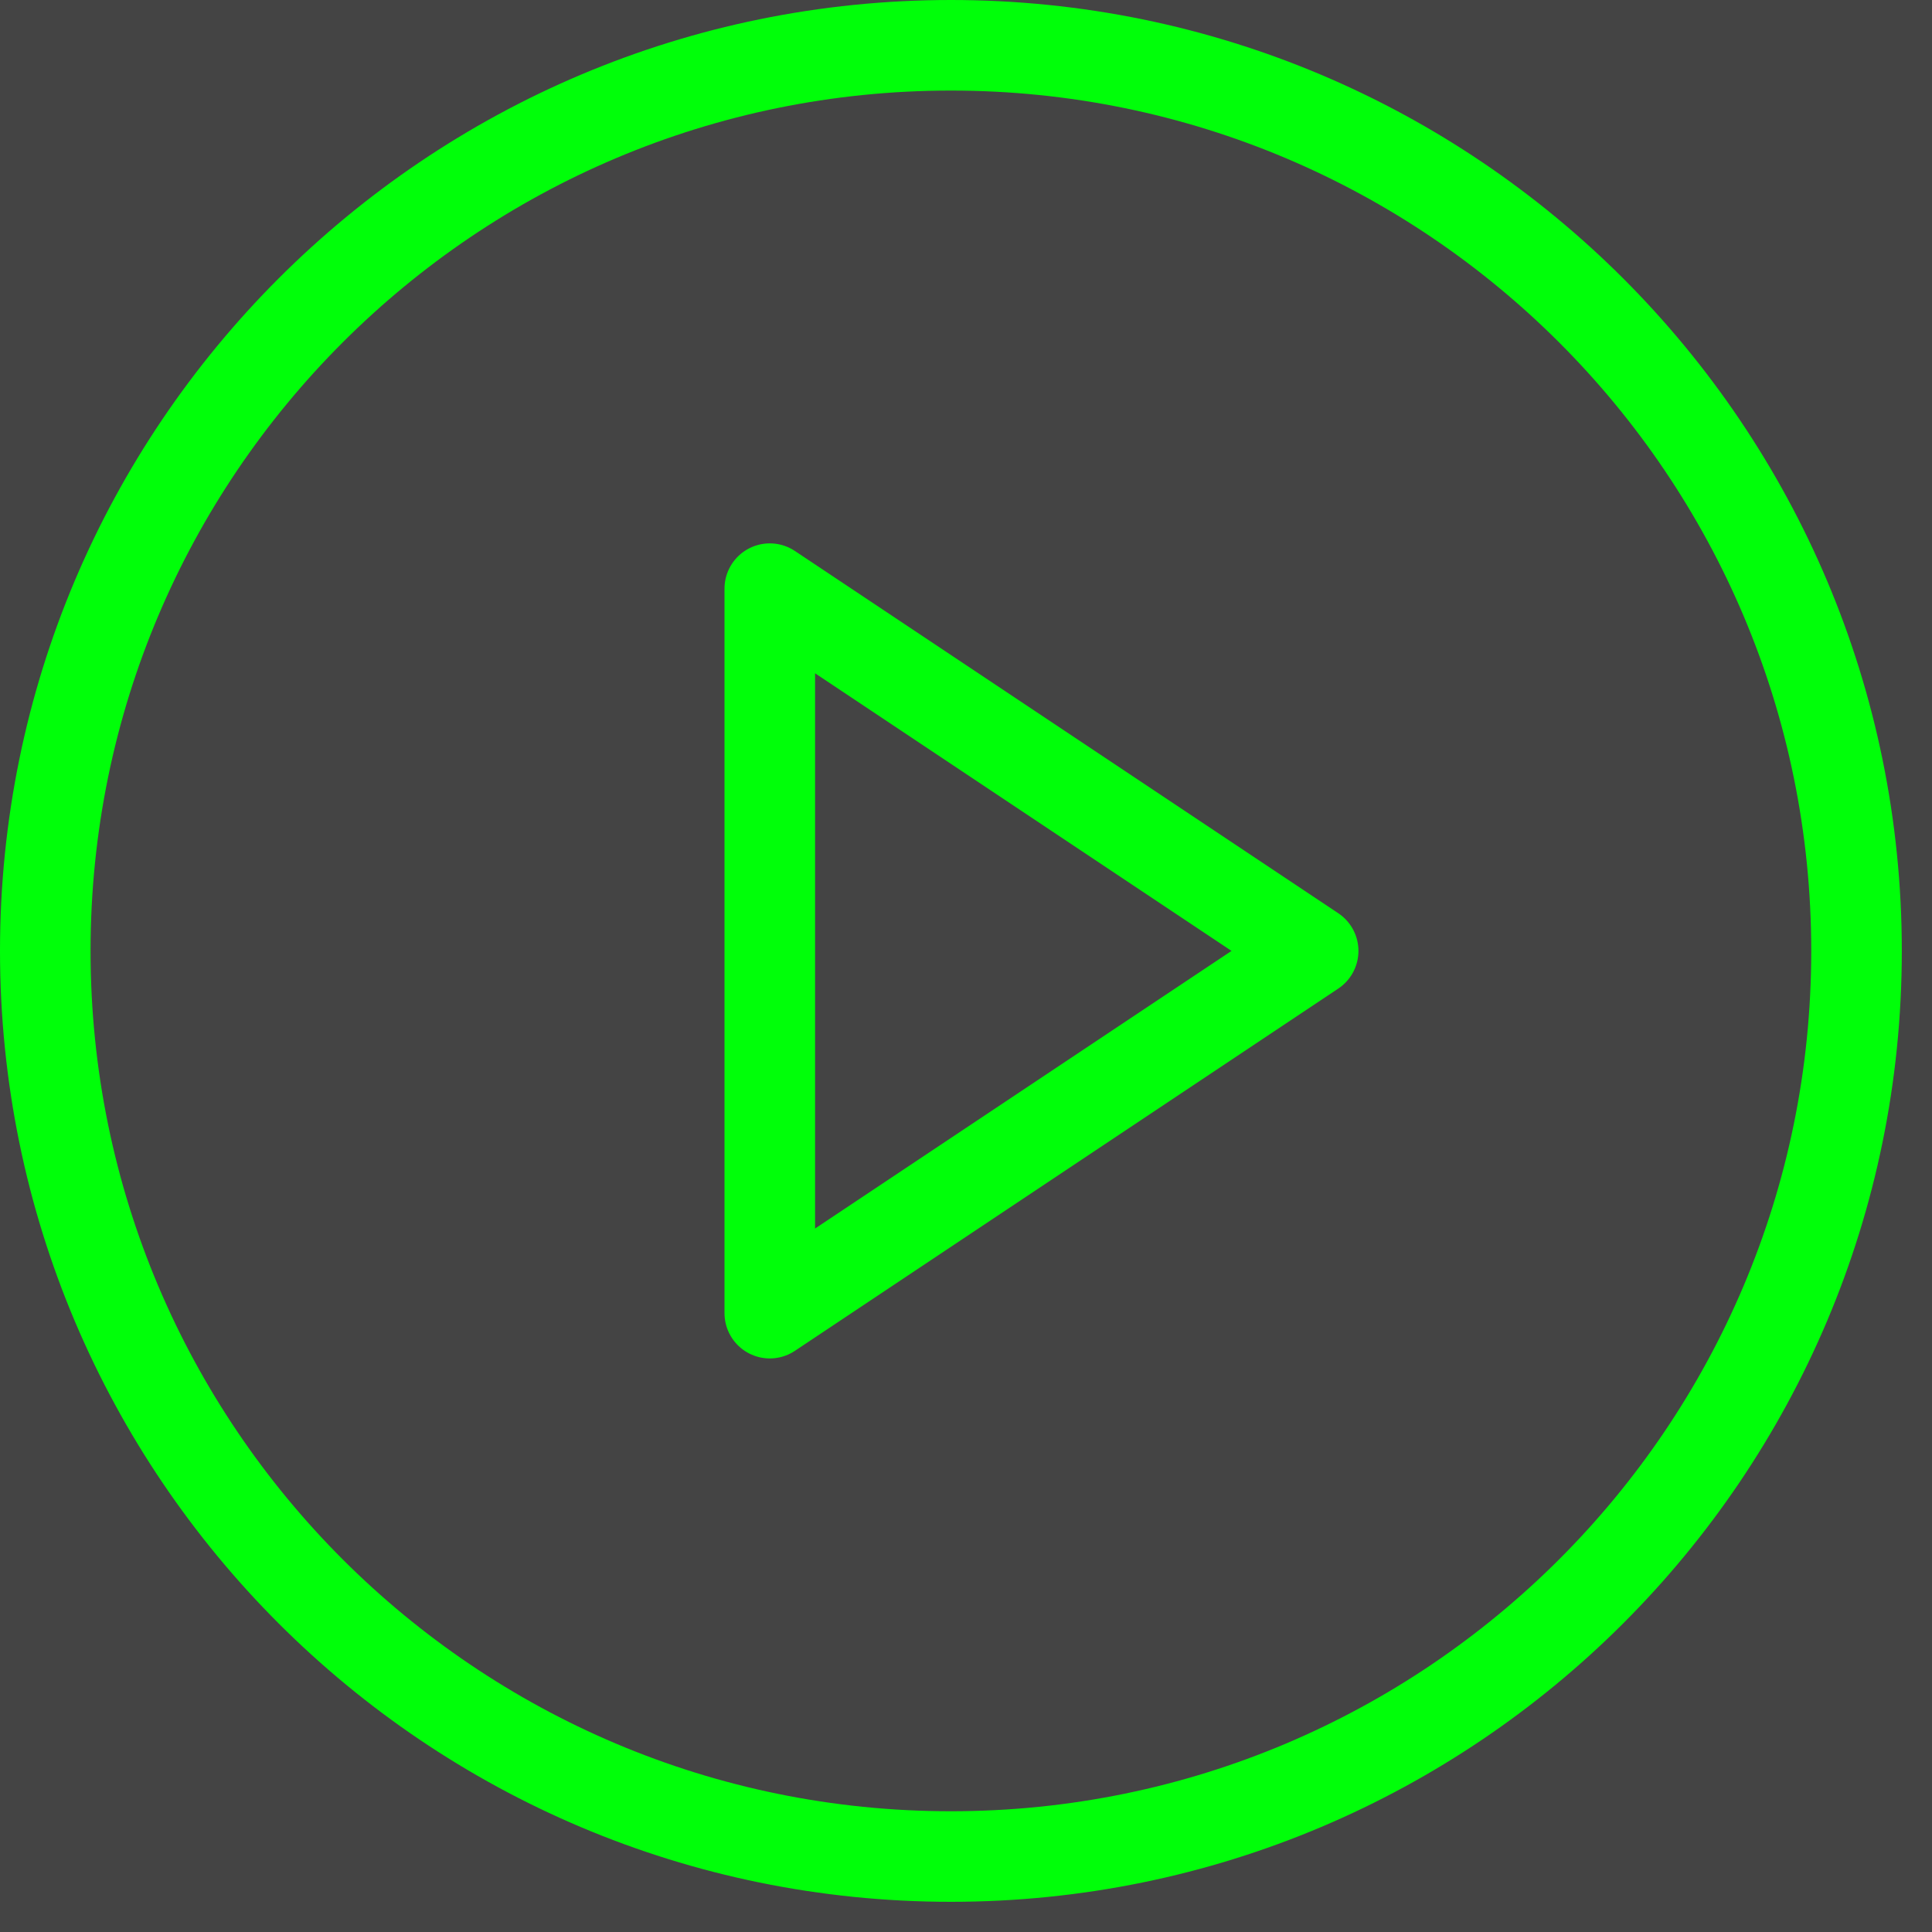
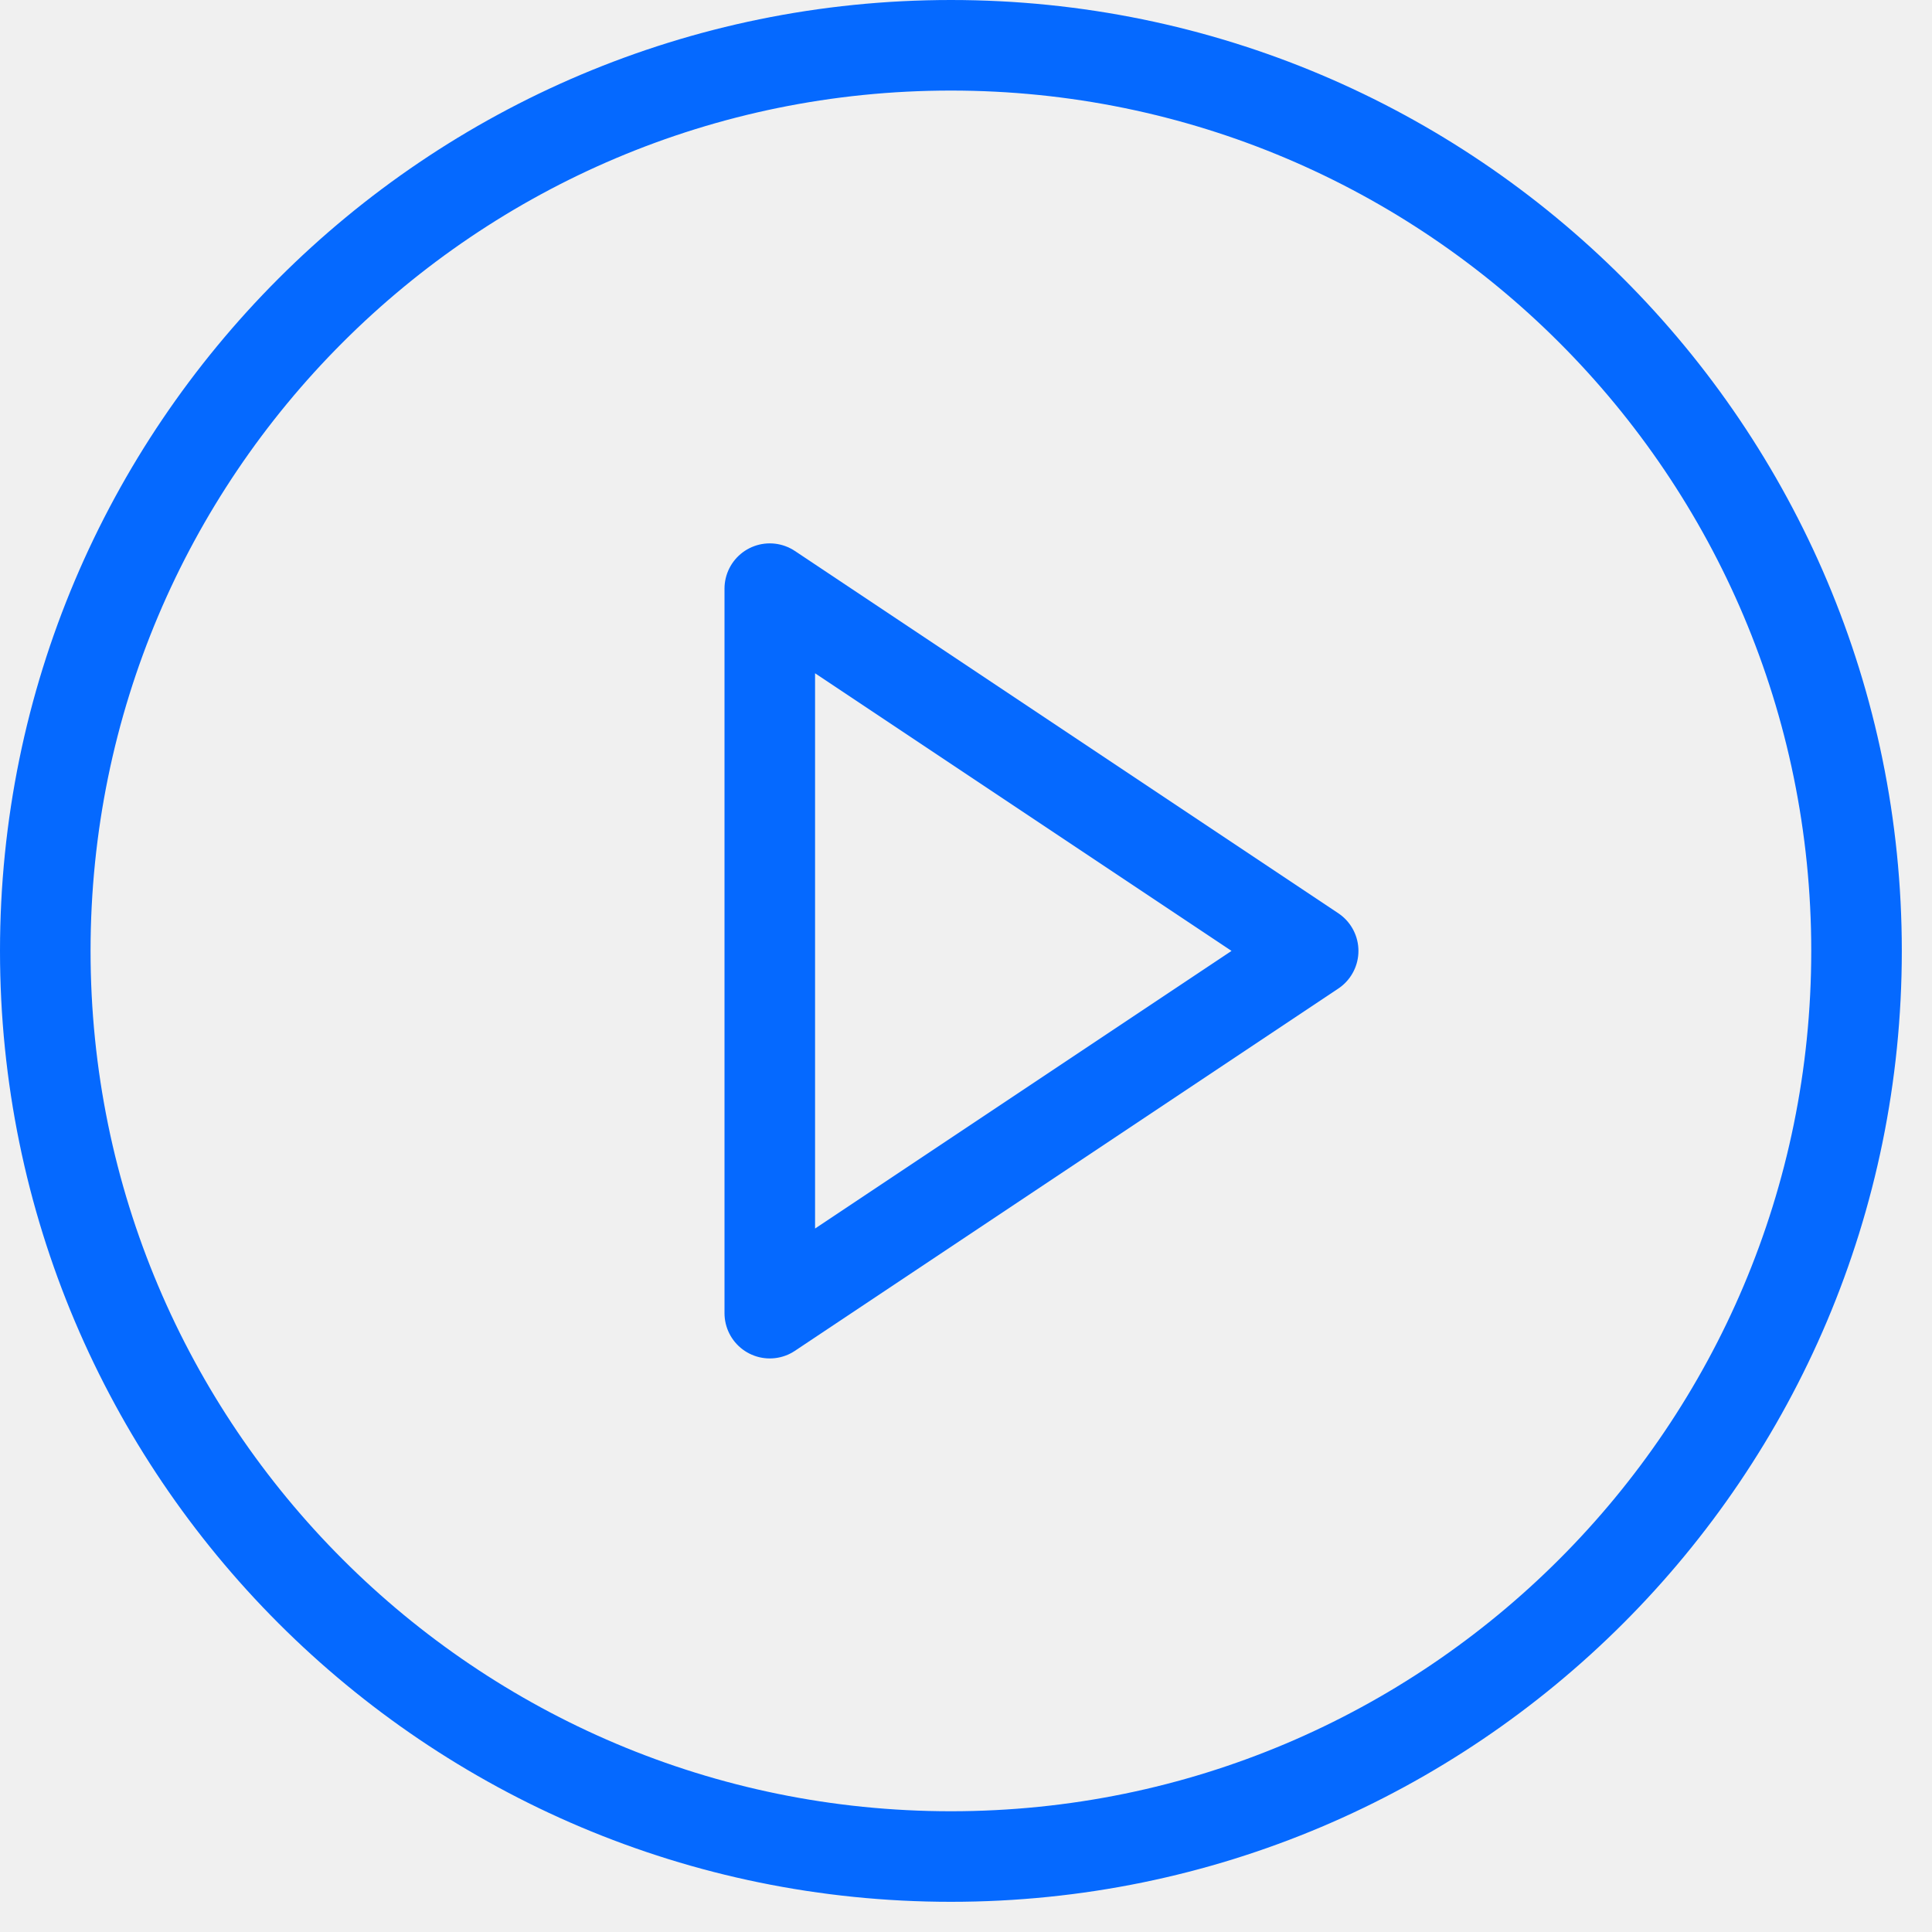
<svg xmlns="http://www.w3.org/2000/svg" width="32" height="32" viewBox="0 0 32 32" fill="none">
-   <rect width="32" height="32" fill="#1E1E1E" />
-   <g id="SUPORTE">
-     <path d="M-12180.2 -5161.25C-12180.2 -5162.35 -12179.4 -5163.25 -12178.2 -5163.25H3291.75C3292.85 -5163.25 3293.75 -5162.35 3293.75 -5161.25V10143.8C3293.75 10144.9 3292.85 10145.8 3291.75 10145.8H-12178.3C-12179.4 10145.8 -12180.2 10144.9 -12180.2 10143.8V-5161.25Z" fill="#444444" />
-     <path d="M-12178.2 -5163.25V-5162.25H3291.75V-5163.25V-5164.25H-12178.2V-5163.25ZM3293.75 -5161.25H3292.75V10143.8H3293.75H3294.75V-5161.25H3293.75ZM3291.75 10145.8V10144.8H-12178.3V10145.8V10146.8H3291.75V10145.8ZM-12180.2 10143.8H-12179.2V-5161.25H-12180.2H-12181.2V10143.8H-12180.2ZM-12178.3 10145.8V10144.8C-12178.8 10144.8 -12179.2 10144.3 -12179.2 10143.8H-12180.2H-12181.2C-12181.2 10145.4 -12179.9 10146.8 -12178.3 10146.8V10145.8ZM3293.75 10143.8H3292.75C3292.75 10144.3 3292.3 10144.8 3291.75 10144.8V10145.8V10146.8C3293.41 10146.8 3294.75 10145.4 3294.75 10143.8H3293.75ZM3291.75 -5163.25V-5162.25C3292.3 -5162.25 3292.75 -5161.8 3292.75 -5161.25H3293.75H3294.75C3294.75 -5162.91 3293.41 -5164.25 3291.75 -5164.25V-5163.25ZM-12178.2 -5163.25V-5164.25C-12179.9 -5164.25 -12181.2 -5162.91 -12181.2 -5161.25H-12180.2H-12179.2C-12179.2 -5161.8 -12178.8 -5162.25 -12178.2 -5162.25V-5163.25Z" fill="white" fill-opacity="0.1" />
-     <g id="ÃCONES">
-       <path d="M-399.25 -540.25C-399.25 -541.355 -398.355 -542.25 -397.25 -542.25H859.75C860.855 -542.25 861.75 -541.355 861.75 -540.25V785.75C861.75 786.855 860.855 787.75 859.75 787.75H-397.25C-398.355 787.75 -399.25 786.855 -399.25 785.75V-540.25Z" fill="#444444" />
-       <path d="M-397.25 -542.25V-541.25H859.75V-542.25V-543.25H-397.25V-542.25ZM861.75 -540.25H860.75V785.75H861.75H862.75V-540.25H861.75ZM859.75 787.75V786.75H-397.25V787.75V788.75H859.75V787.75ZM-399.25 785.75H-398.25V-540.25H-399.25H-400.25V785.75H-399.25ZM-397.25 787.75V786.75C-397.802 786.75 -398.25 786.302 -398.25 785.75H-399.25H-400.25C-400.25 787.407 -398.907 788.75 -397.25 788.75V787.75ZM861.75 785.75H860.75C860.75 786.302 860.302 786.75 859.75 786.75V787.75V788.75C861.407 788.75 862.75 787.407 862.75 785.75H861.75ZM859.75 -542.25V-541.25C860.302 -541.25 860.75 -540.802 860.75 -540.25H861.75H862.75C862.75 -541.907 861.407 -543.25 859.75 -543.25V-542.25ZM-397.25 -542.25V-543.25C-398.907 -543.25 -400.25 -541.907 -400.25 -540.25H-399.25H-398.25C-398.25 -540.802 -397.802 -541.25 -397.25 -541.25V-542.25Z" fill="white" fill-opacity="0.1" />
-       <g id="ICONES GERAIS">
-         <g id="BPM PLAY">
-           <g id="Icon">
-             <path d="M15.75 30.75C24.034 30.75 30.75 24.034 30.75 15.75C30.75 7.466 24.034 0.75 15.75 0.75C7.466 0.75 0.75 7.466 0.75 15.75C0.75 24.034 7.466 30.75 15.75 30.75Z" stroke="#00FF09" stroke-width="1.5" stroke-linecap="round" stroke-linejoin="round" />
-             <path d="M12.75 9.75L21.75 15.75L12.75 21.75V9.75Z" stroke="#00FF09" stroke-width="1.5" stroke-linecap="round" stroke-linejoin="round" />
-           </g>
-         </g>
-       </g>
-     </g>
-   </g>
+   <path d="M15.75 30.75C24.034 30.75 30.75 24.034 30.75 15.75C30.75 7.466 24.034 0.75 15.75 0.75C7.466 0.75 0.75 7.466 0.75 15.75C0.75 24.034 7.466 30.75 15.75 30.75Z" stroke="#0569ff" stroke-width="1.5" stroke-linecap="round" stroke-linejoin="round" />
+   <path d="M12.75 9.75L21.75 15.75L12.75 21.75V9.75Z" stroke="#0569ff" stroke-width="1.5" stroke-linecap="round" stroke-linejoin="round" />
</svg>
